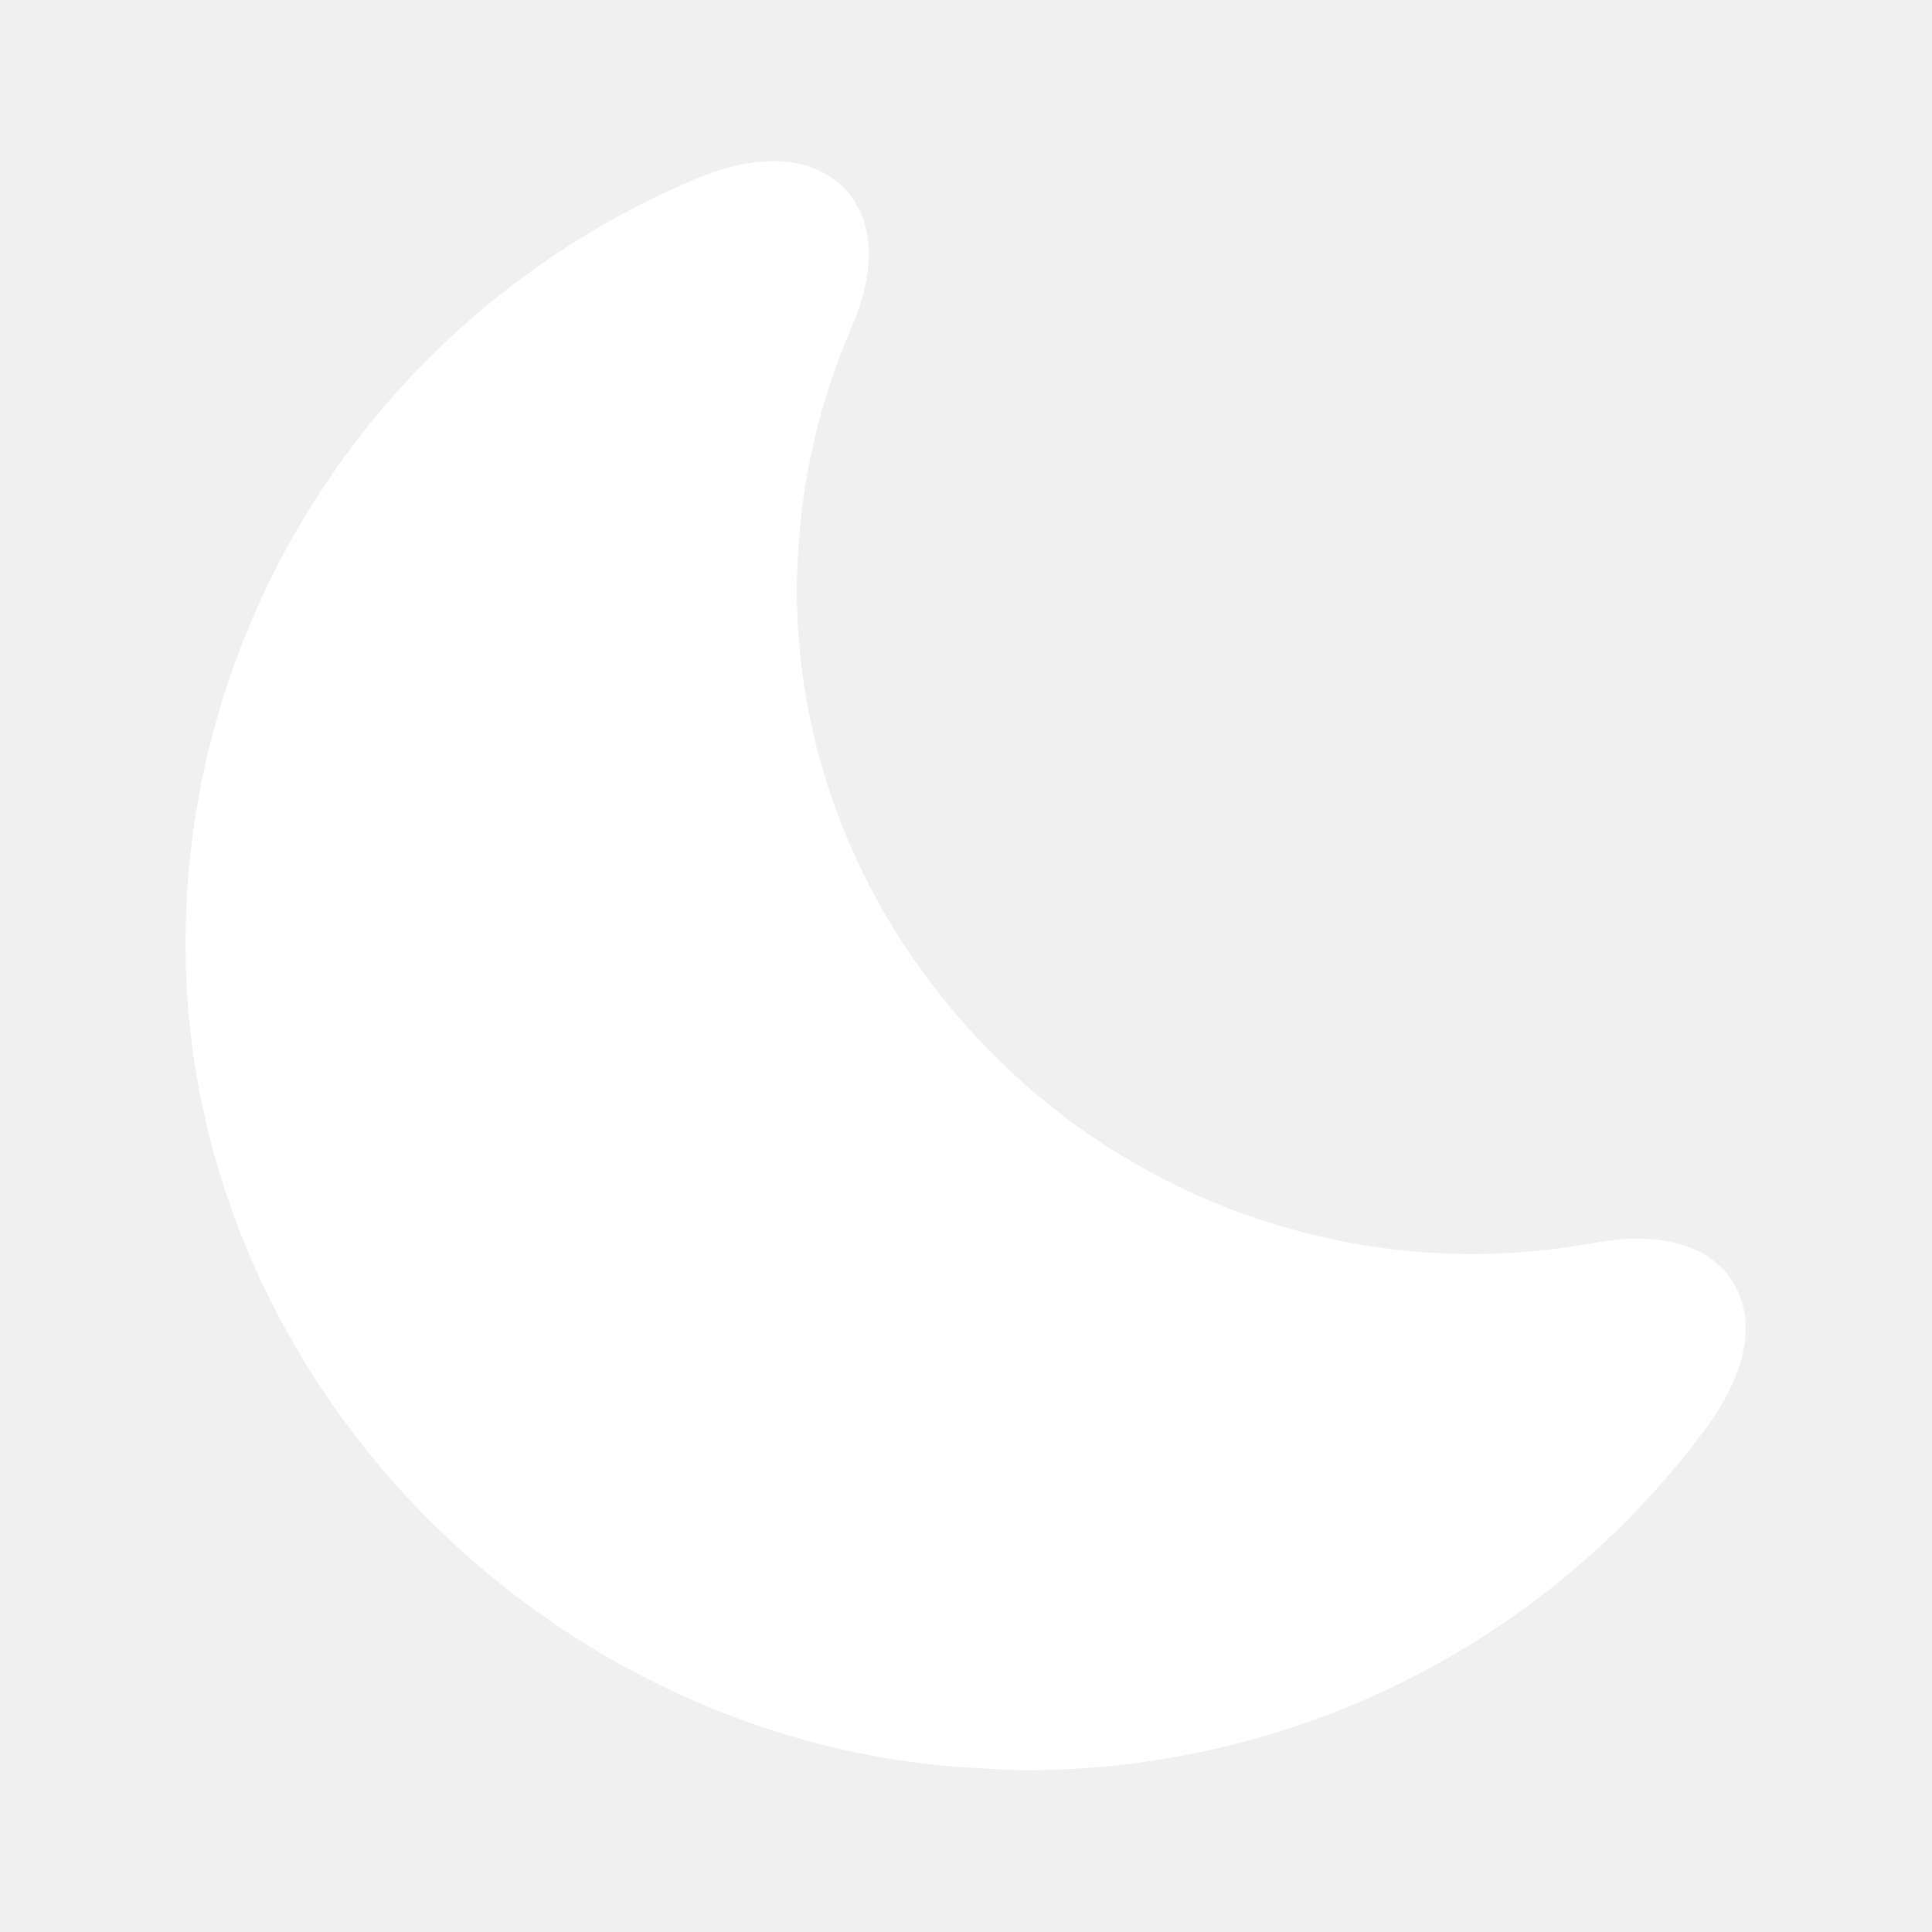
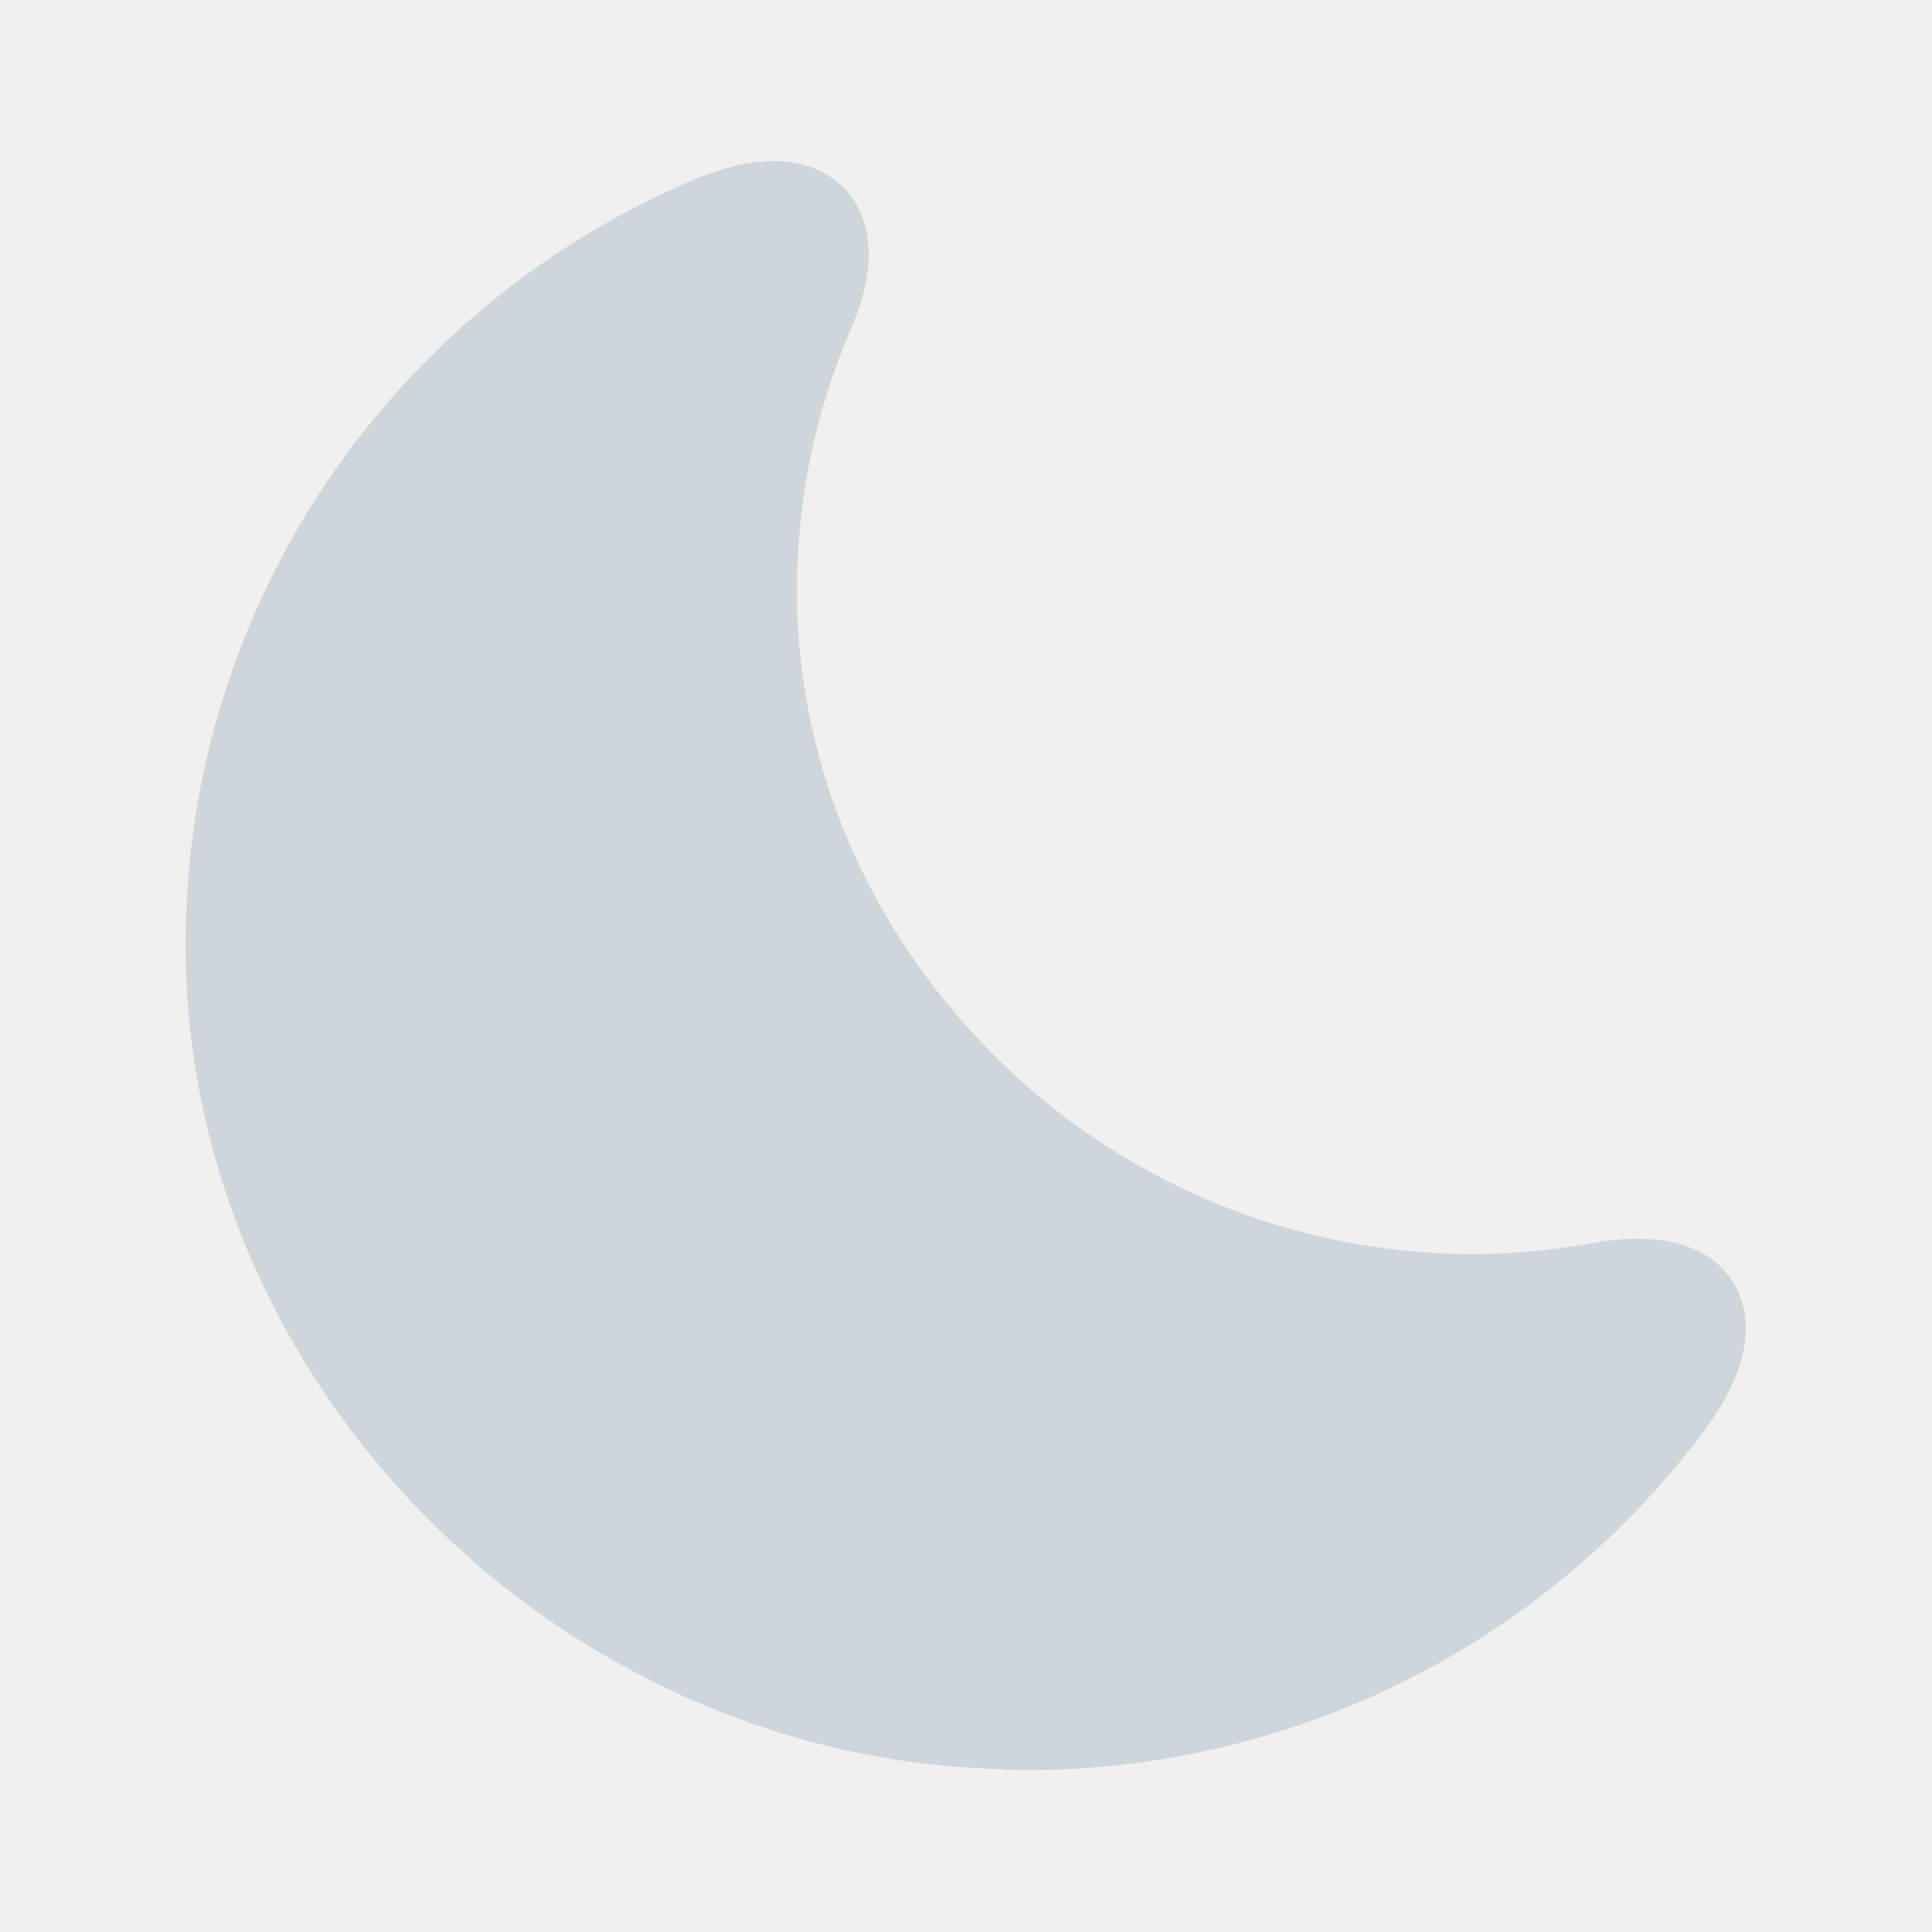
<svg xmlns="http://www.w3.org/2000/svg" width="24" height="24" viewBox="0 0 24 24" fill="none">
-   <path d="M21.529 15.93C21.369 15.66 20.919 15.24 19.799 15.44C19.179 15.55 18.549 15.6 17.919 15.57C16.795 15.519 15.693 15.243 14.678 14.759C13.663 14.274 12.755 13.591 12.009 12.75C10.709 11.3 9.909 9.41 9.899 7.37C9.899 6.23 10.119 5.13 10.569 4.09C11.009 3.08 10.699 2.55 10.479 2.33C10.249 2.1 9.709 1.78 8.649 2.22C4.559 3.94 2.029 8.04 2.329 12.43C2.629 16.56 5.529 20.09 9.369 21.42C10.3 21.745 11.274 21.93 12.259 21.97C12.419 21.98 12.579 21.99 12.739 21.99C16.089 21.99 19.229 20.41 21.209 17.72C21.879 16.79 21.699 16.2 21.529 15.93Z" fill="white" />
+   <path d="M21.529 15.93C21.369 15.66 20.919 15.24 19.799 15.44C19.179 15.55 18.549 15.6 17.919 15.57C16.795 15.519 15.693 15.243 14.678 14.759C13.663 14.274 12.755 13.591 12.009 12.75C10.709 11.3 9.909 9.41 9.899 7.37C9.899 6.23 10.119 5.13 10.569 4.09C11.009 3.08 10.699 2.55 10.479 2.33C10.249 2.1 9.709 1.78 8.649 2.22C4.559 3.94 2.029 8.04 2.329 12.43C2.629 16.56 5.529 20.09 9.369 21.42C10.3 21.745 11.274 21.93 12.259 21.97C12.419 21.98 12.579 21.99 12.739 21.99C16.089 21.99 19.229 20.41 21.209 17.72C21.879 16.79 21.699 16.2 21.529 15.93Z" fill="#ced6db" />
</svg>
